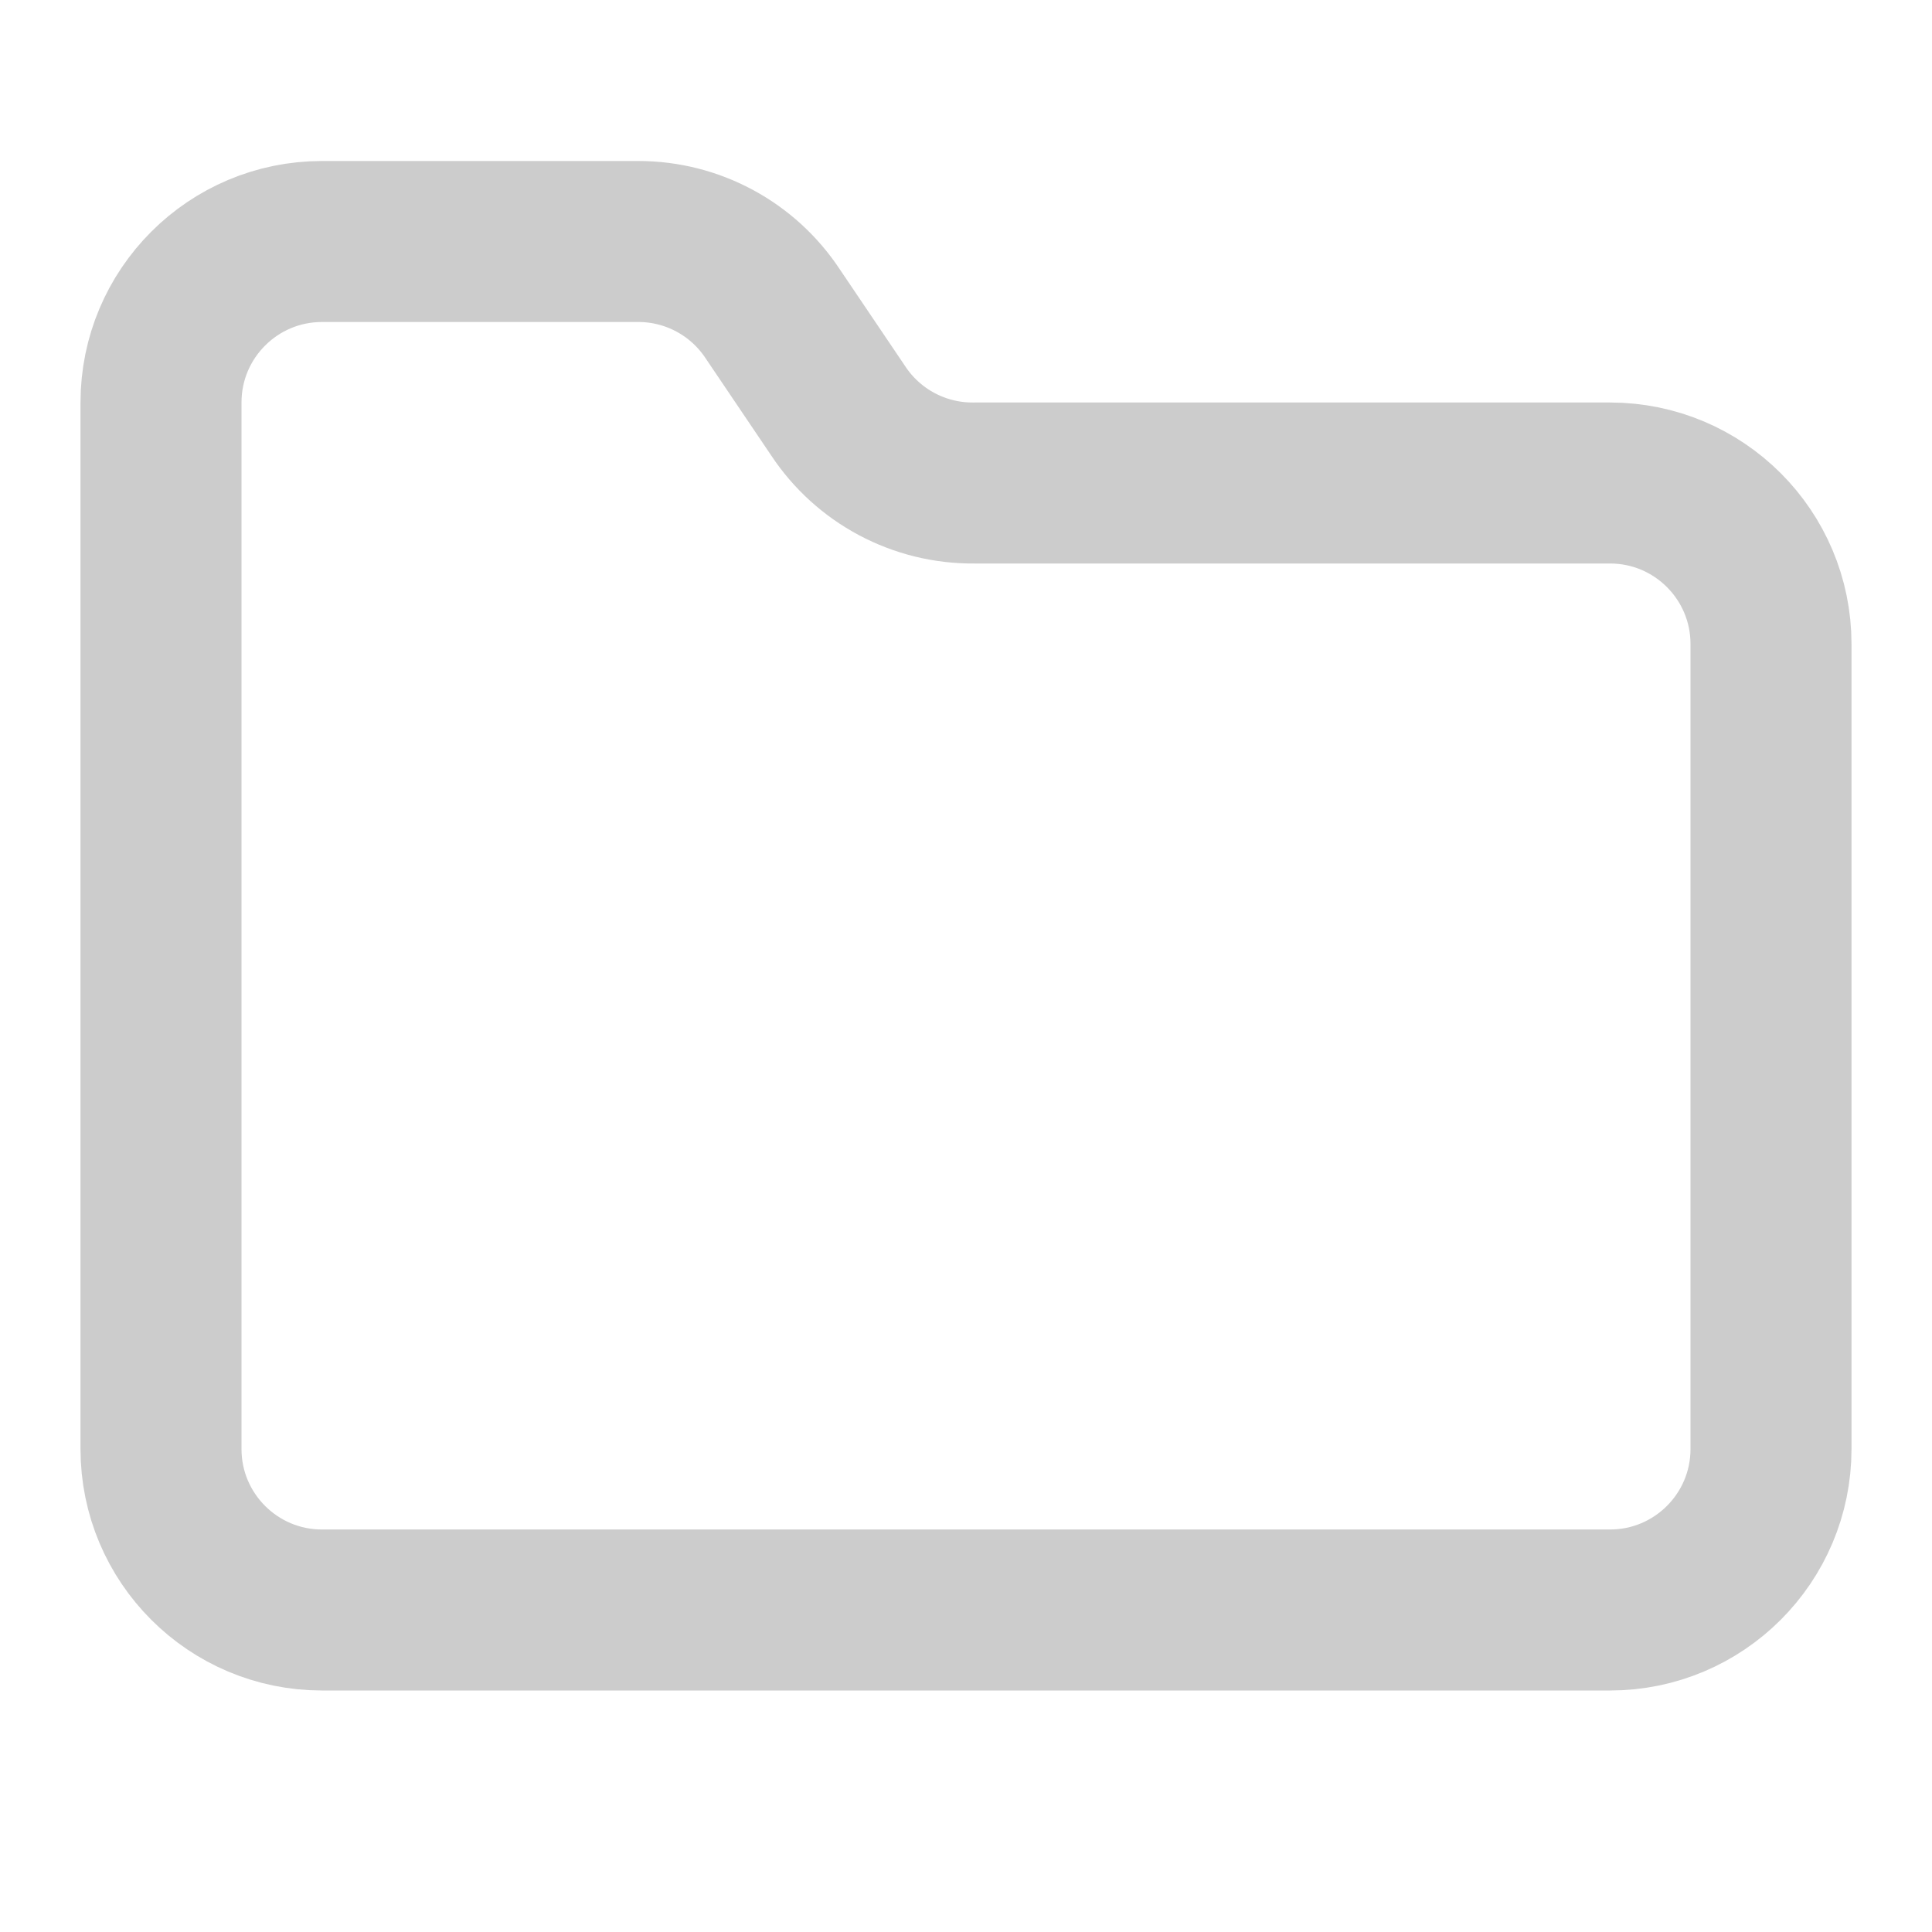
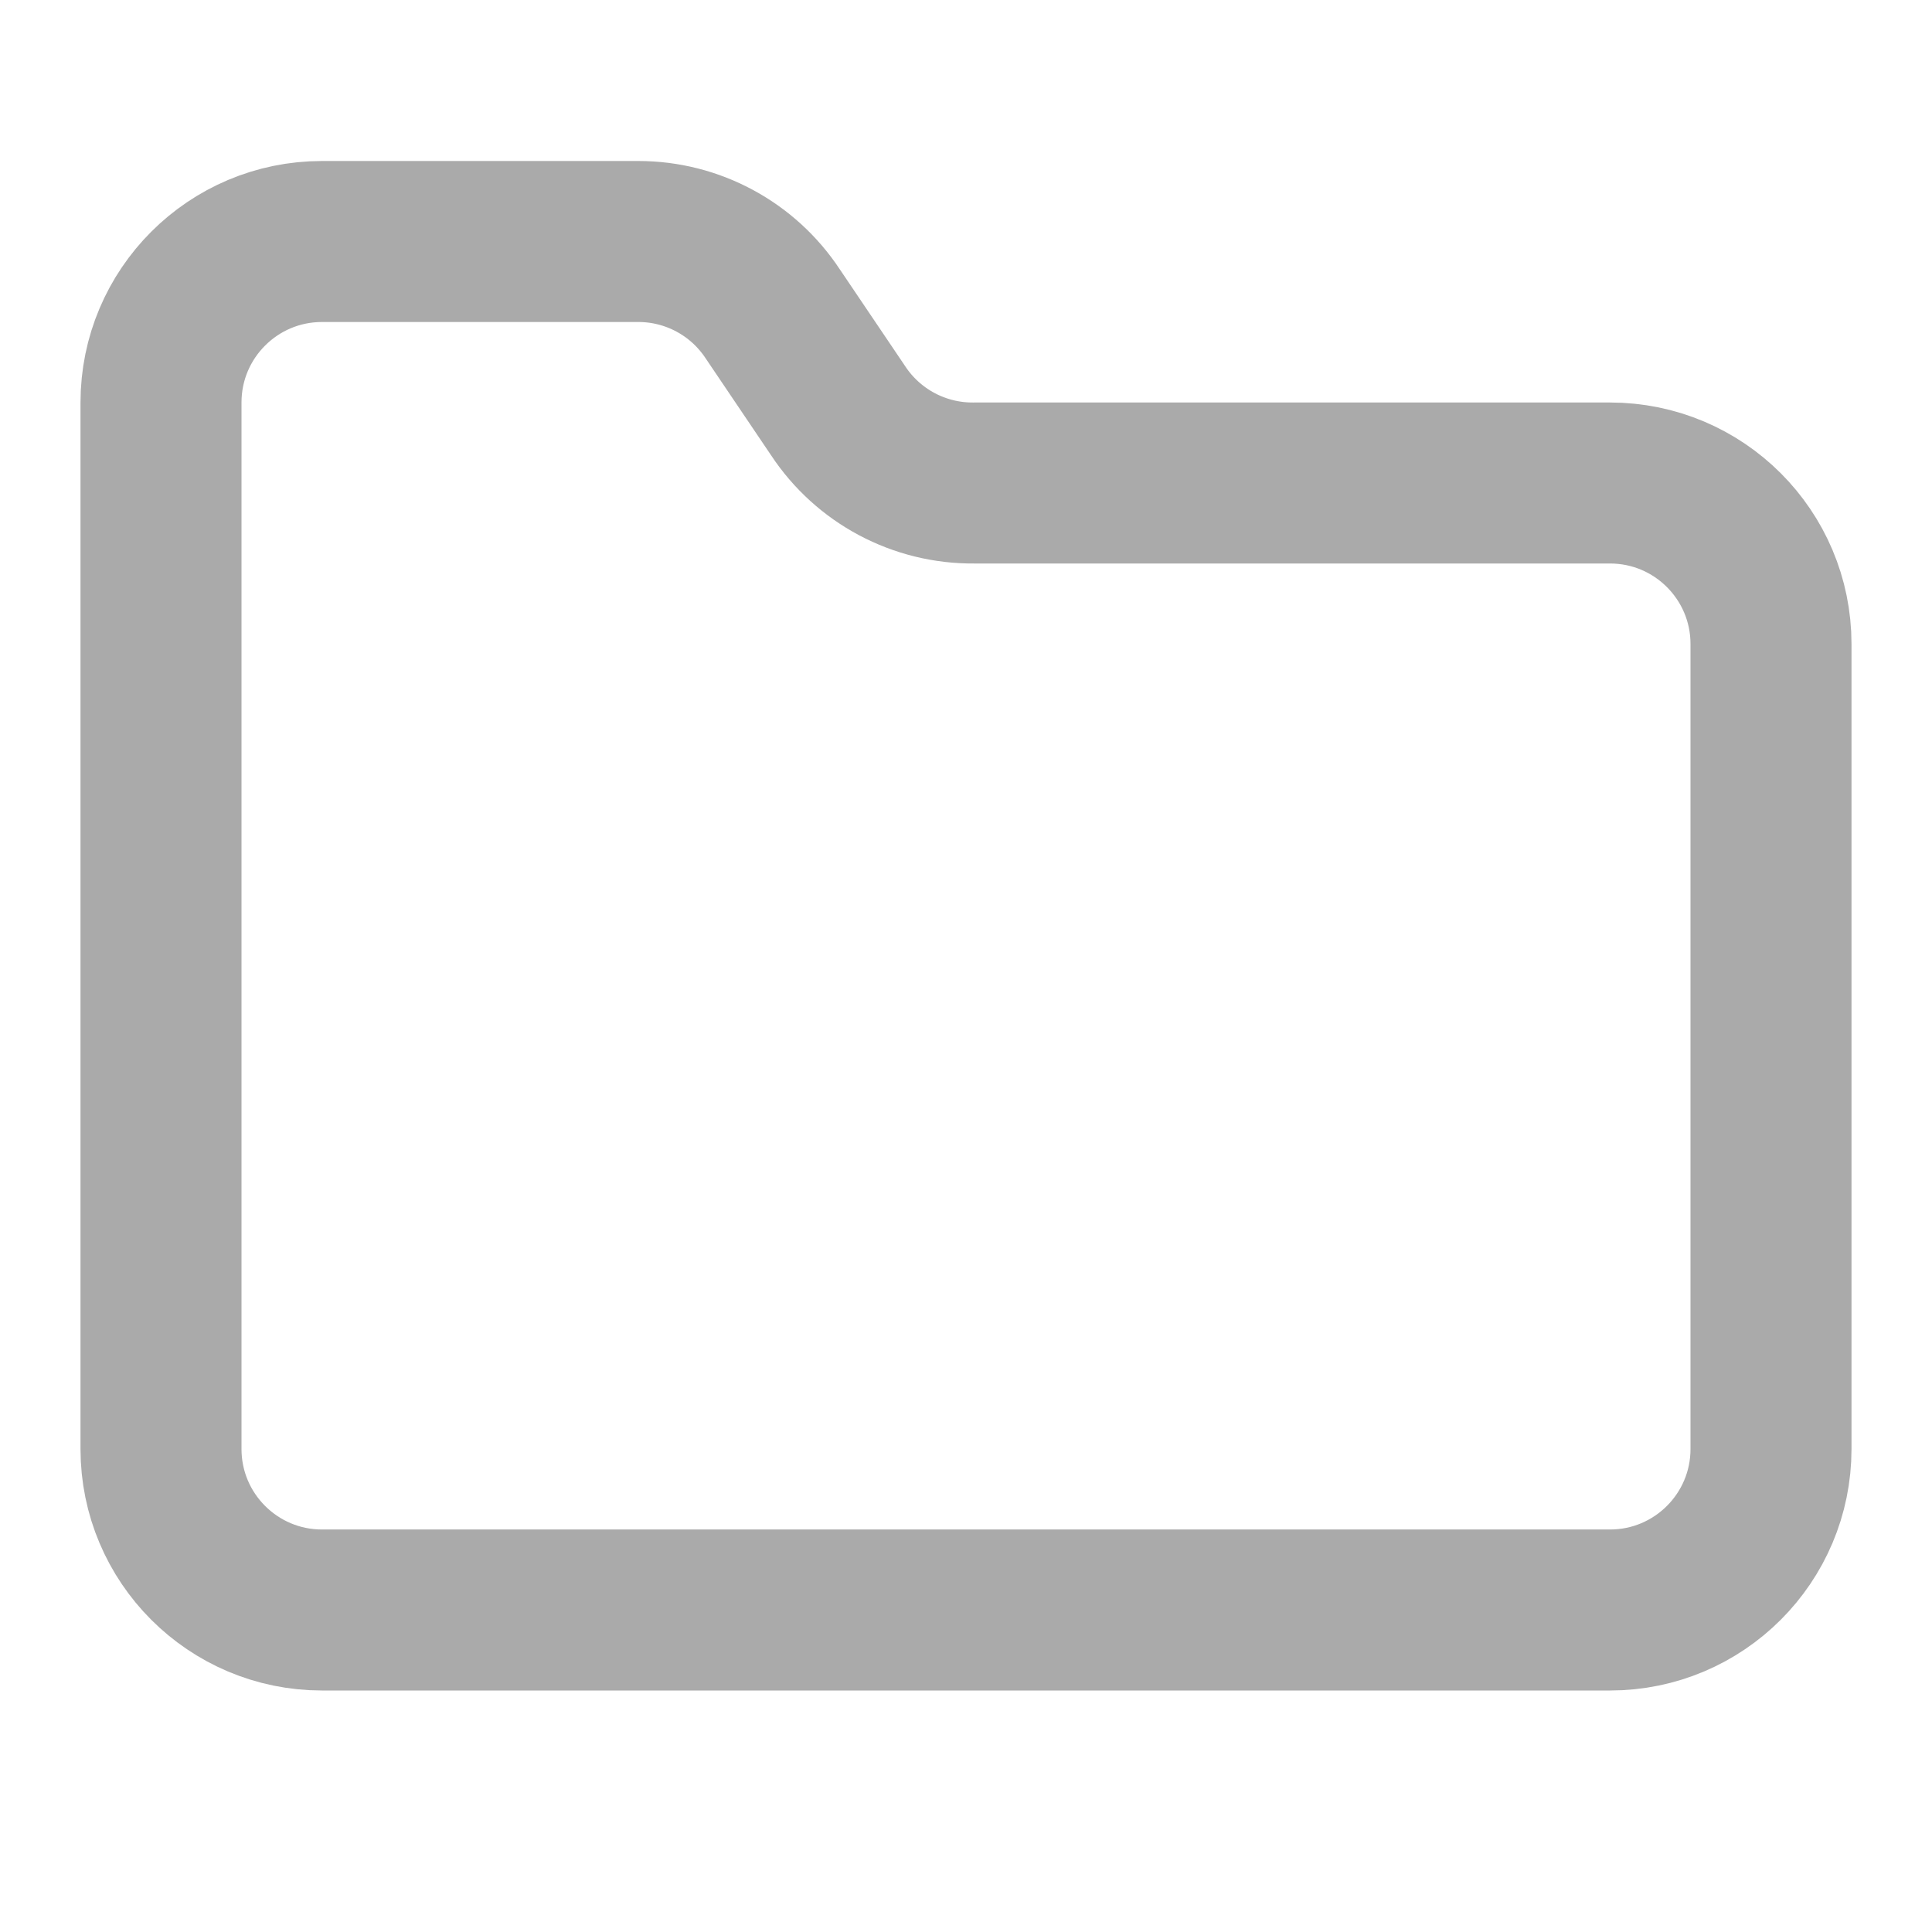
- <svg xmlns="http://www.w3.org/2000/svg" width="24" height="24" viewBox="0 0 24 24" fill="none" stroke="#ccc" stroke-width="2" stroke-linecap="round" stroke-linejoin="round">
+ <svg xmlns="http://www.w3.org/2000/svg" width="24" height="24" viewBox="0 0 24 24" fill="none" stroke="#aaa" stroke-width="2" stroke-linecap="round" stroke-linejoin="round">
  <path d="M20 20a2 2 0 0 0 2-2V8a2 2 0 0 0-2-2h-7.9a2 2 0 0 1-1.69-.9L9.6 3.9A2 2 0 0 0 7.93 3H4a2 2 0 0 0-2 2v13a2 2 0 0 0 2 2Z" />
</svg>
